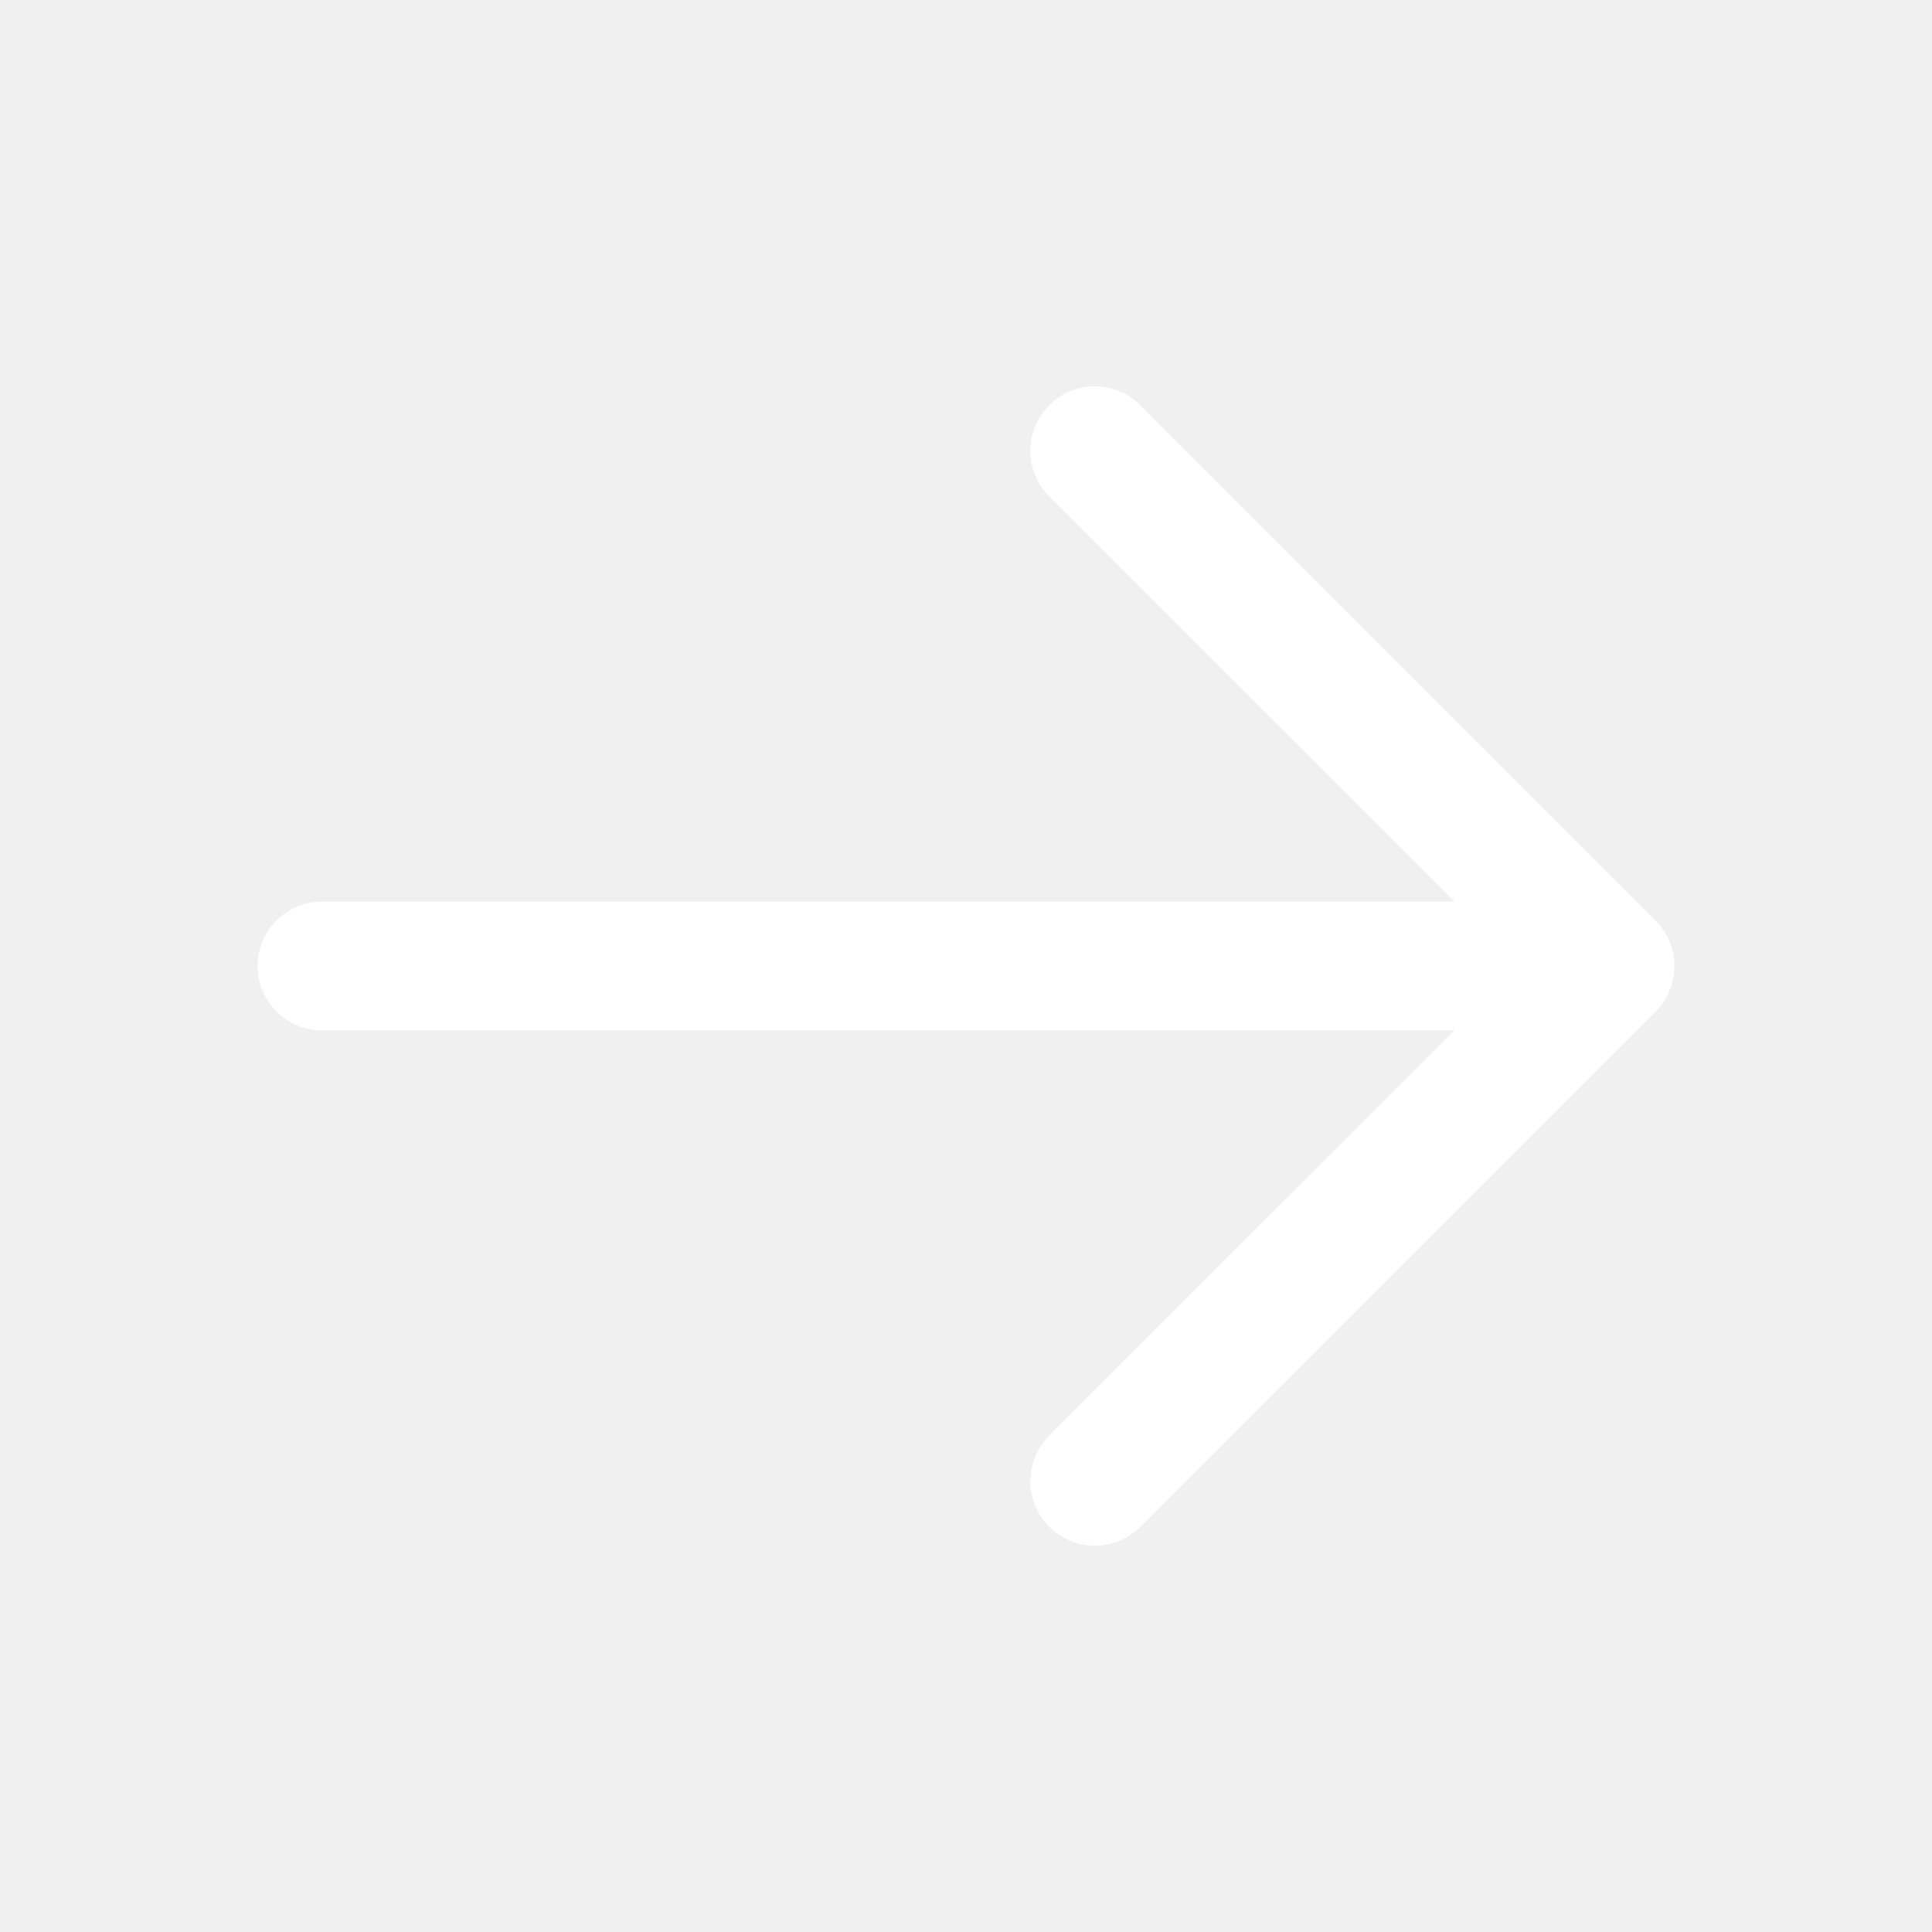
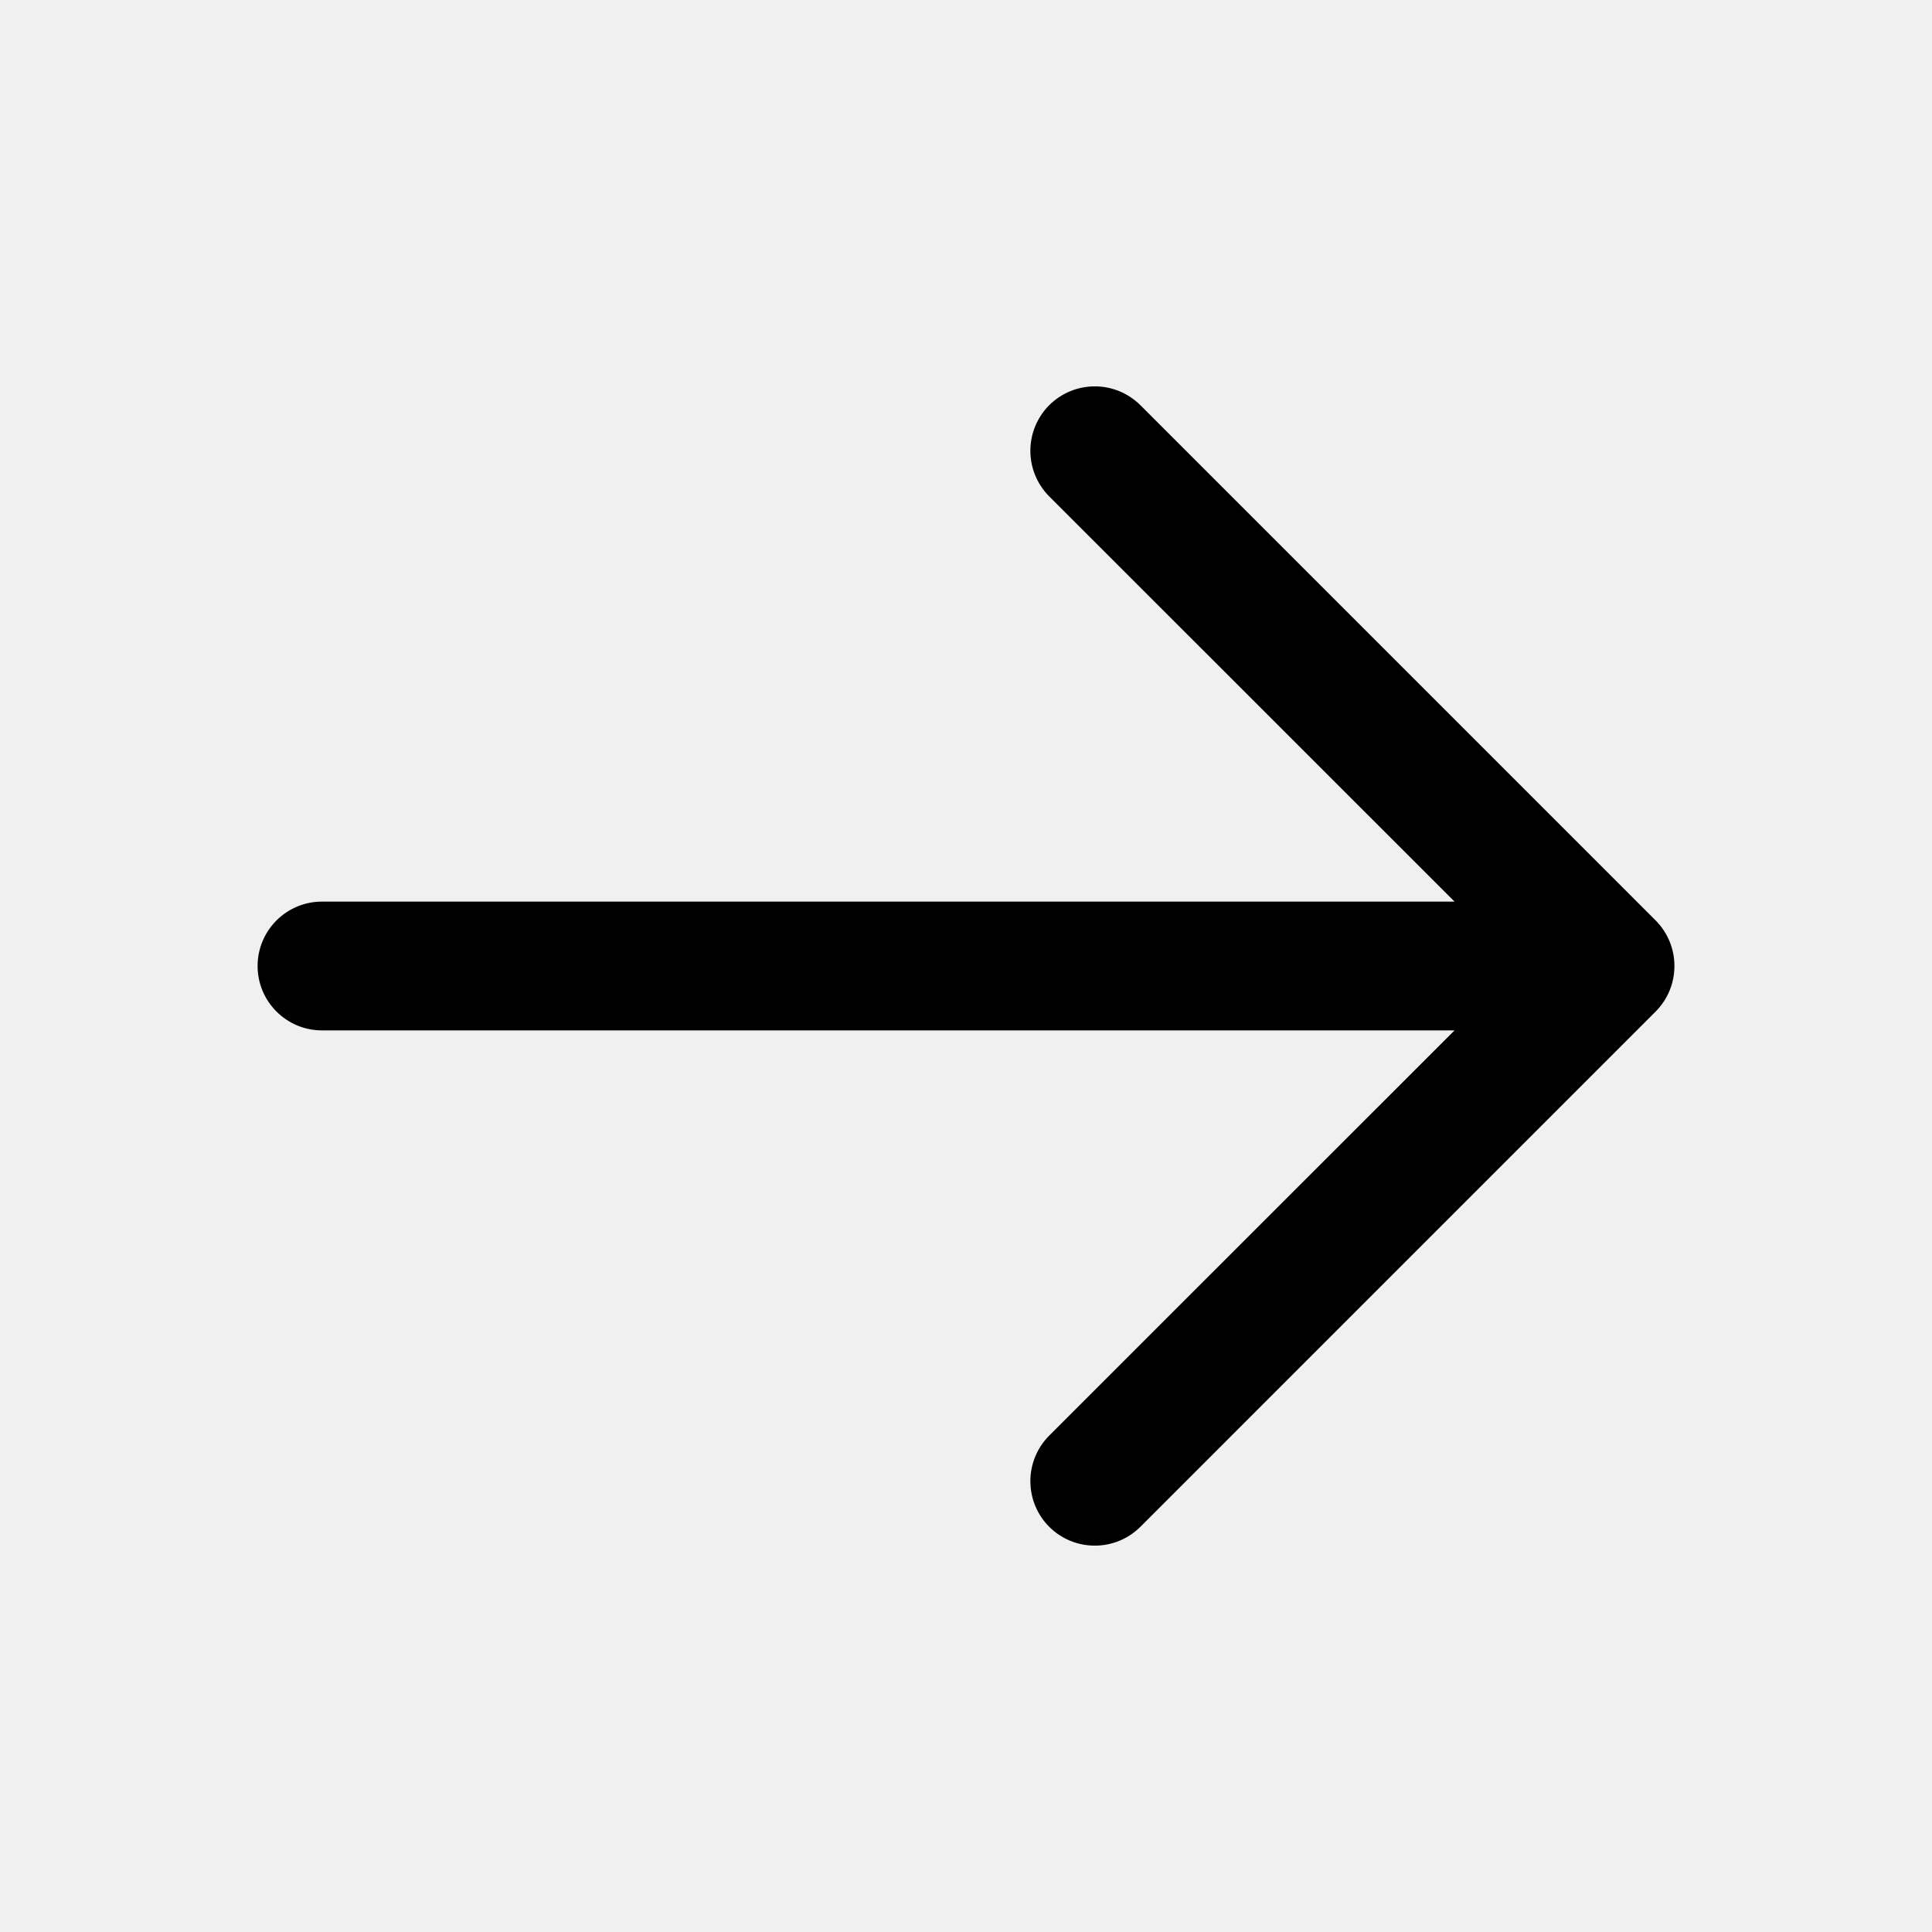
<svg xmlns="http://www.w3.org/2000/svg" width="15" height="15" viewBox="0 0 15 15" fill="none">
-   <path d="M8.146 3.146C8.342 2.951 8.658 2.951 8.854 3.146L12.854 7.146C13.049 7.342 13.049 7.658 12.854 7.854L8.854 11.854C8.658 12.049 8.342 12.049 8.146 11.854C7.951 11.658 7.951 11.342 8.146 11.146L11.293 8H2.5C2.224 8 2 7.776 2 7.5C2 7.224 2.224 7 2.5 7H11.293L8.146 3.854C7.951 3.658 7.951 3.342 8.146 3.146Z" fill="white" fill-rule="white" clip-rule="evenodd" />
+   <path d="M8.146 3.146C8.342 2.951 8.658 2.951 8.854 3.146L12.854 7.146C13.049 7.342 13.049 7.658 12.854 7.854L8.854 11.854C8.658 12.049 8.342 12.049 8.146 11.854C7.951 11.658 7.951 11.342 8.146 11.146L11.293 8H2.5C2.224 8 2 7.776 2 7.5C2 7.224 2.224 7 2.5 7H11.293L8.146 3.854C7.951 3.658 7.951 3.342 8.146 3.146Z" fill="black" fill-rule="black" clip-rule="evenodd" />
</svg>
